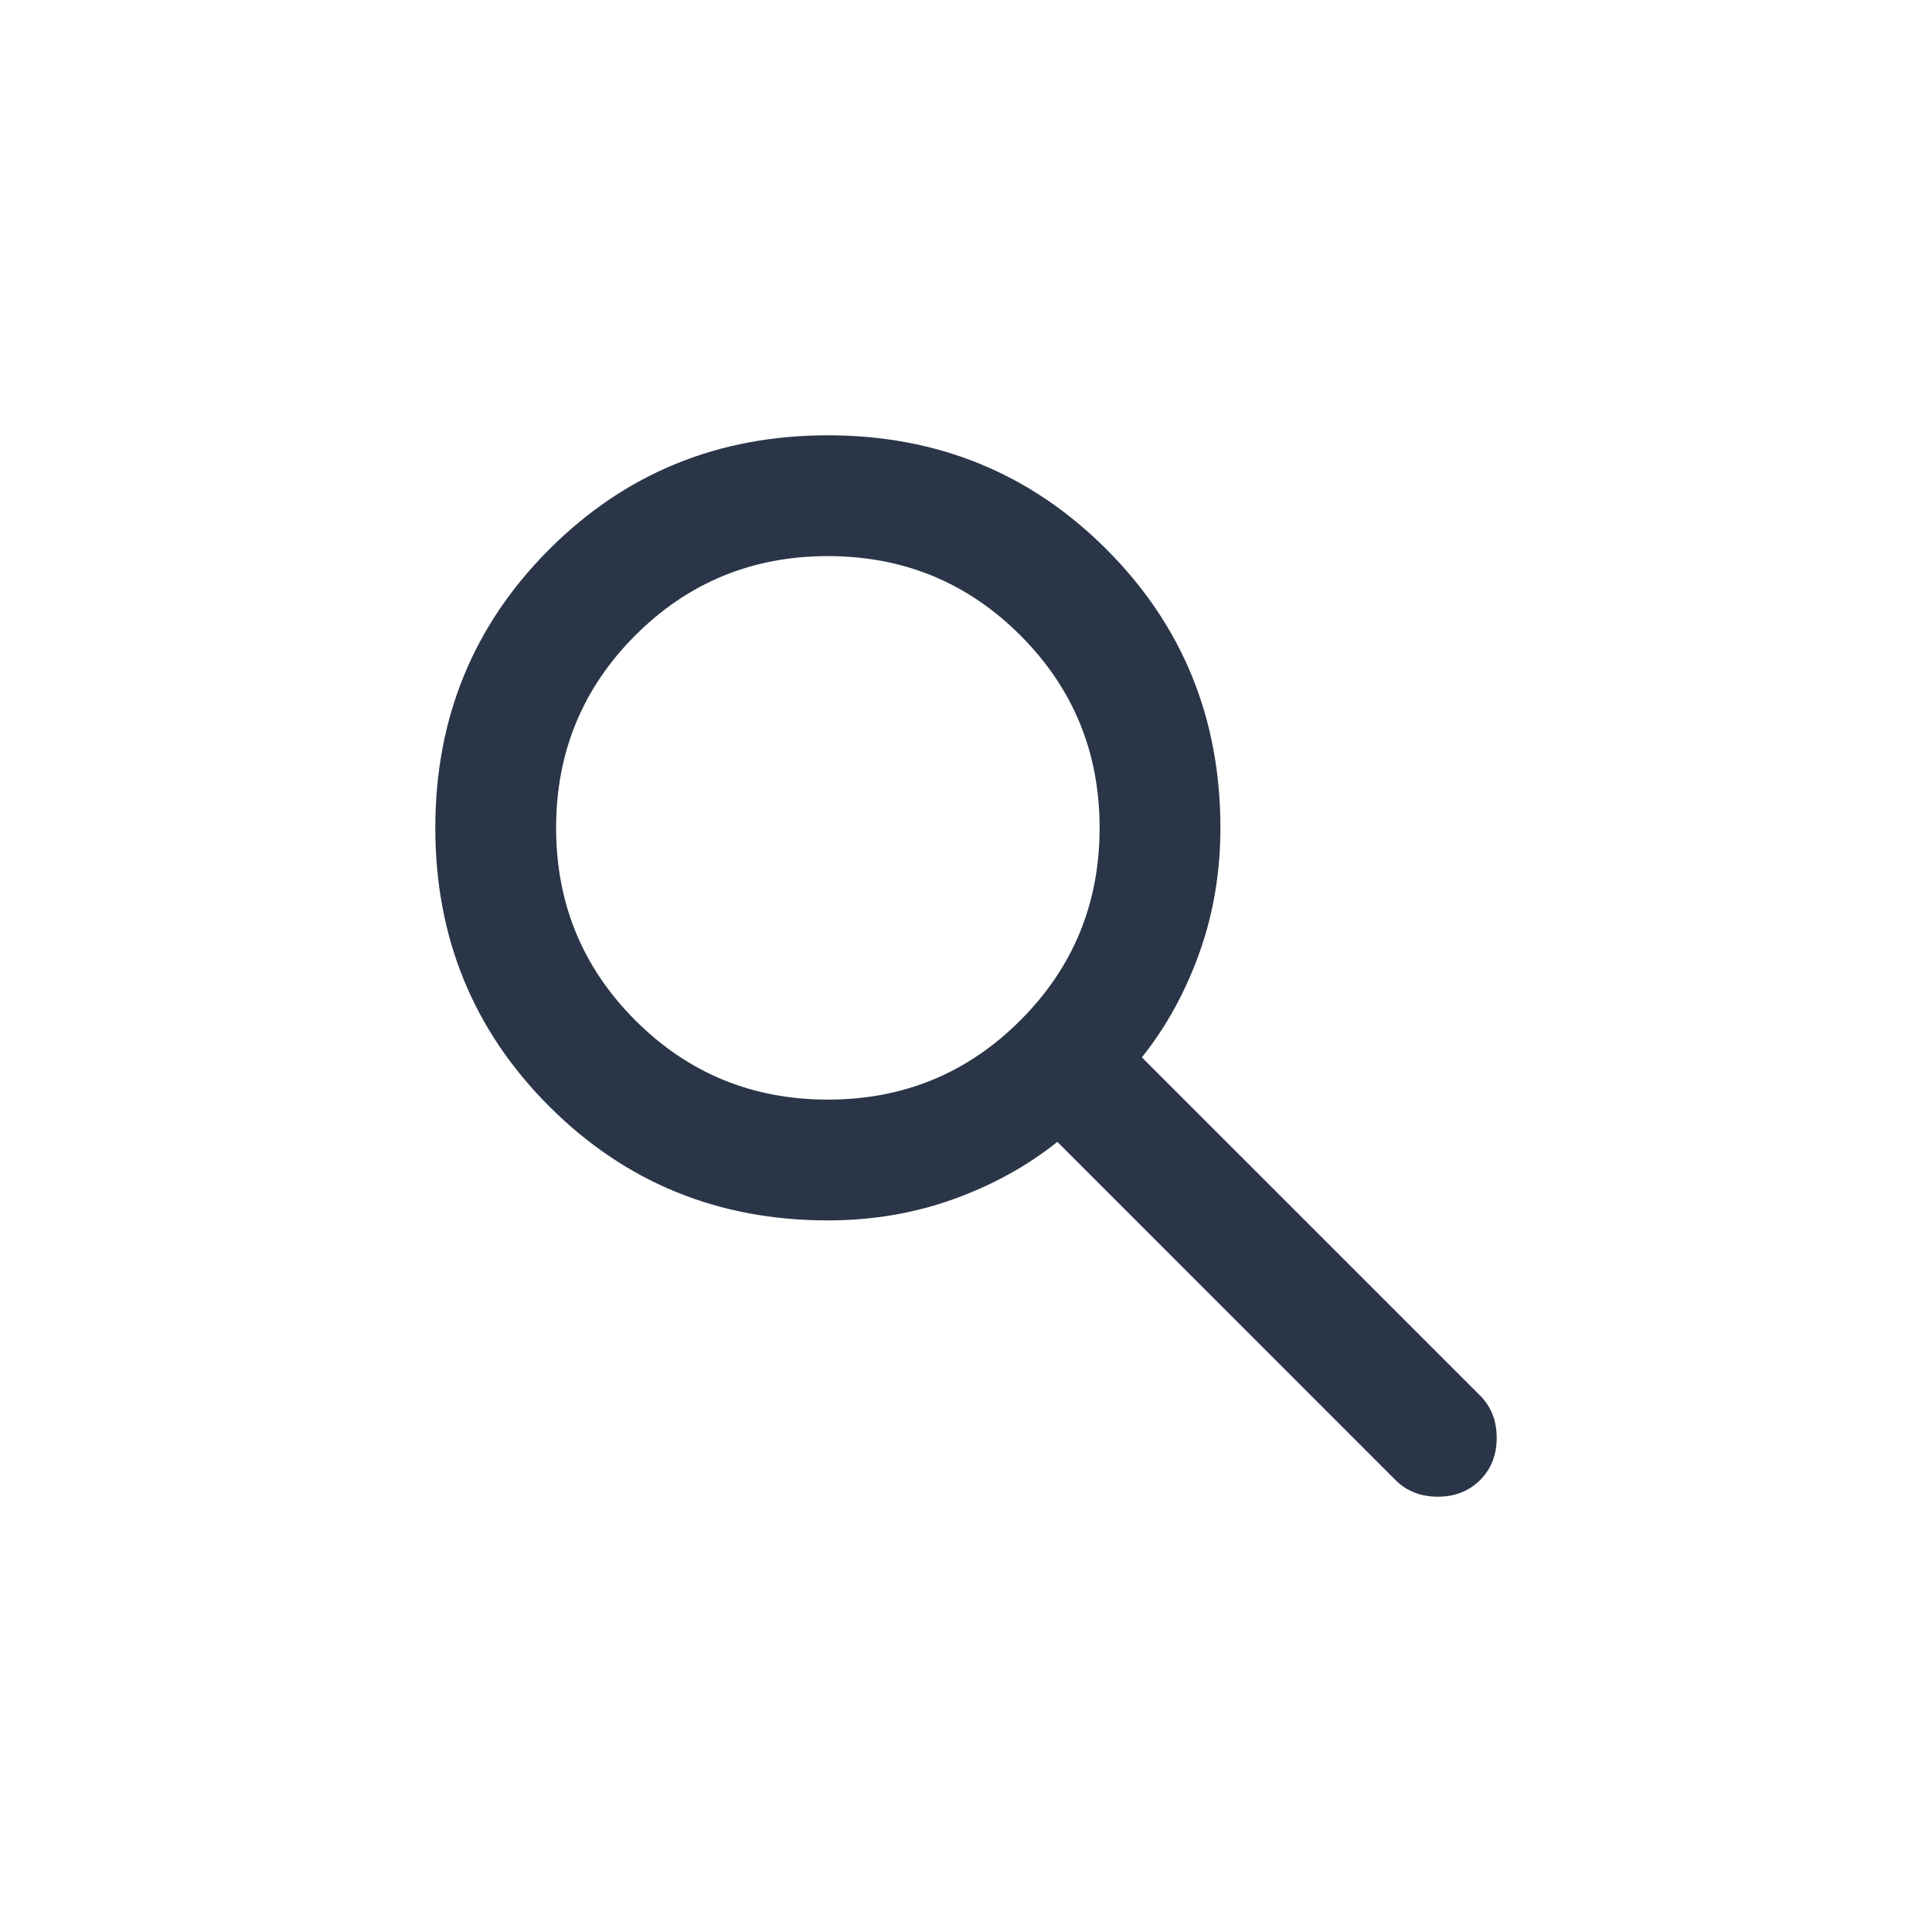
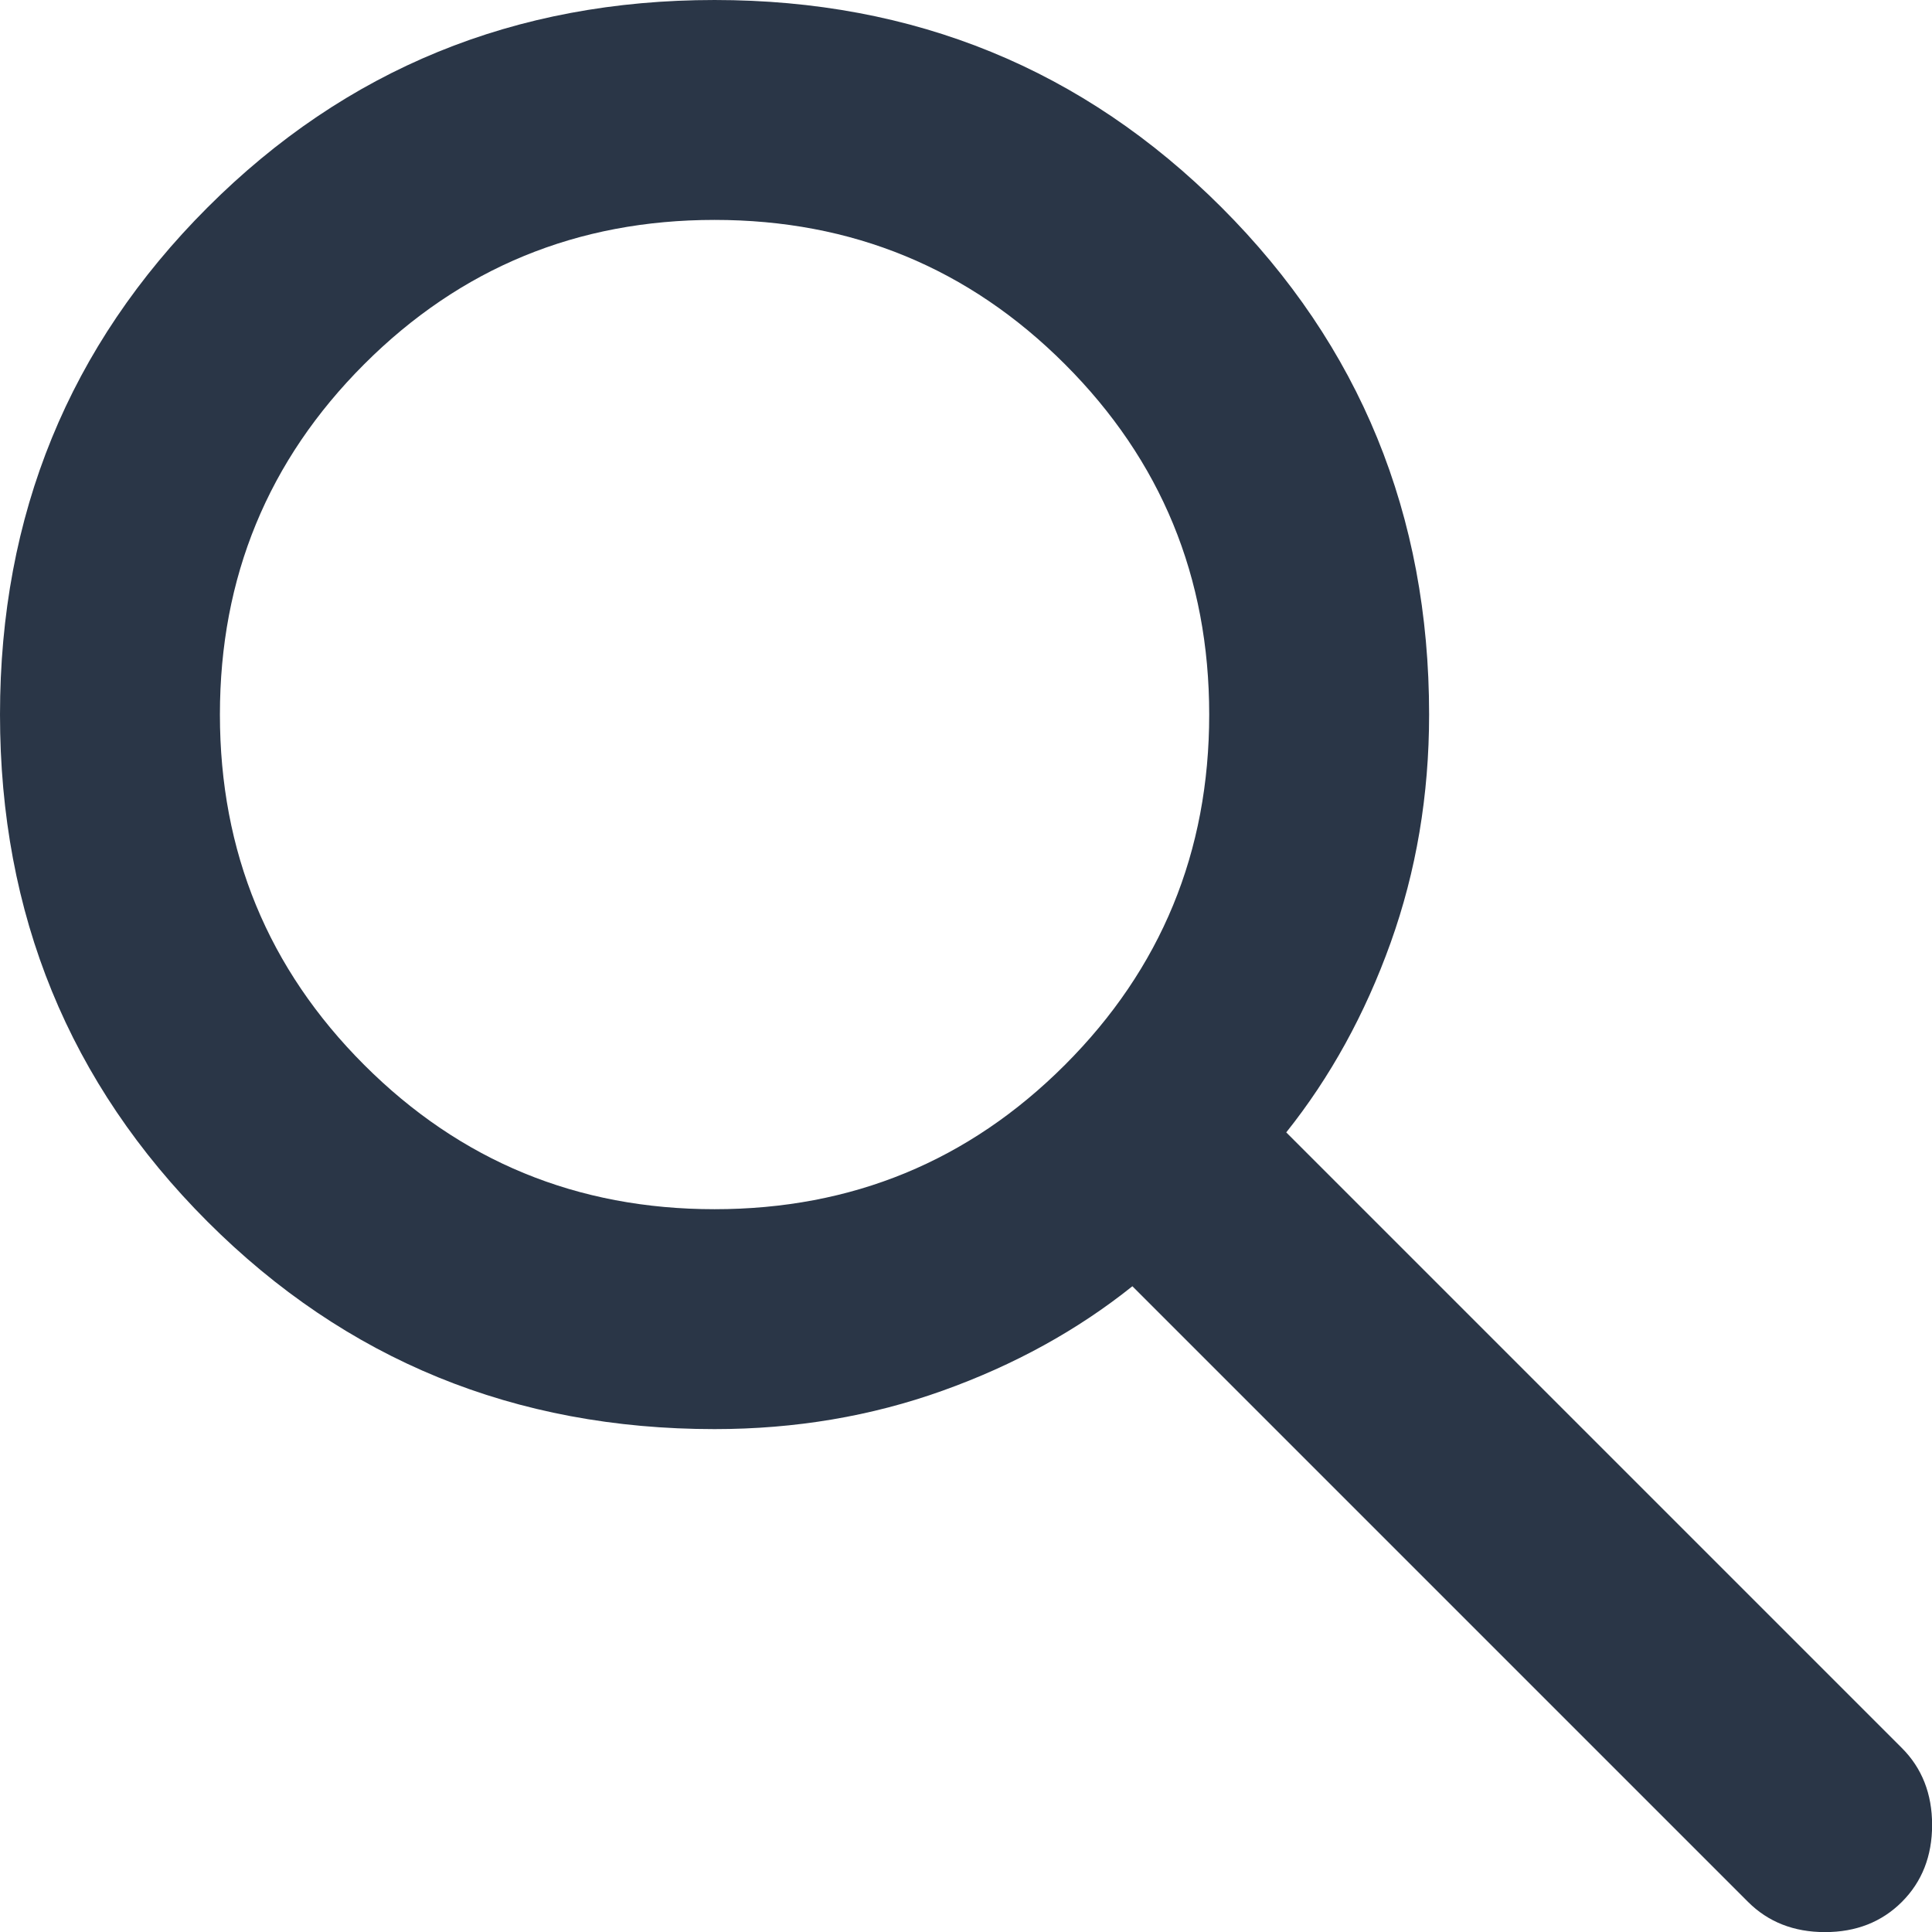
- <svg xmlns="http://www.w3.org/2000/svg" width="32" height="32" viewBox="0 0 32 32" fill="none">
+ <svg xmlns="http://www.w3.org/2000/svg" width="32" height="32" viewBox="0 0 32 32" fill="none" version="1.1" id="svg1">
+   <defs id="defs1" />
  <mask id="mask0_3_13683" style="mask-type:alpha" maskUnits="userSpaceOnUse" x="0" y="0" width="32" height="32">
-     <rect width="32" height="32" fill="#D9D9D9" />
+     <rect width="32" height="32" fill="#D9D9D9" id="rect1" />
  </mask>
-   <g mask="url(#mask0_3_13683)">
-     <path d="M13.712 20.214C11.895 20.214 10.357 19.584 9.098 18.326C7.839 17.067 7.21 15.529 7.21 13.712C7.21 11.895 7.839 10.357 9.098 9.098C10.357 7.839 11.895 7.21 13.712 7.21C15.529 7.21 17.067 7.839 18.326 9.098C19.584 10.357 20.214 11.895 20.214 13.712C20.214 14.445 20.097 15.137 19.864 15.787C19.63 16.438 19.313 17.013 18.913 17.513L24.515 23.114C24.698 23.298 24.79 23.531 24.79 23.815C24.79 24.098 24.698 24.331 24.515 24.515C24.331 24.698 24.098 24.79 23.815 24.79C23.531 24.79 23.298 24.698 23.114 24.515L17.513 18.913C17.013 19.313 16.438 19.63 15.787 19.864C15.137 20.097 14.445 20.214 13.712 20.214ZM13.712 18.213C14.962 18.213 16.025 17.776 16.9 16.9C17.776 16.025 18.213 14.962 18.213 13.712C18.213 12.461 17.776 11.399 16.9 10.523C16.025 9.648 14.962 9.211 13.712 9.211C12.461 9.211 11.399 9.648 10.523 10.523C9.648 11.399 9.211 12.461 9.211 13.712C9.211 14.962 9.648 16.025 10.523 16.9C11.399 17.776 12.461 18.213 13.712 18.213Z" fill="#2A3647" />
+   <g mask="url(#mask0_3_13683)" id="g1" transform="matrix(1.820246,0,0,1.820246,-13.1239,-13.1239)">
+     <path d="m 13.712,20.214 c -1.817,0 -3.355,-0.629 -4.614,-1.888 -1.259,-1.259 -1.888,-2.797 -1.888,-4.614 0,-1.817 0.629,-3.355 1.888,-4.614 1.259,-1.259 2.797,-1.888 4.614,-1.888 1.817,0 3.355,0.629 4.614,1.888 1.259,1.259 1.888,2.797 1.888,4.614 0,0.734 -0.117,1.425 -0.35,2.076 -0.233,0.65 -0.55,1.225 -0.95,1.726 l 5.602,5.602 c 0.183,0.183 0.275,0.417 0.275,0.7 0,0.283 -0.092,0.517 -0.275,0.7 -0.183,0.183 -0.417,0.275 -0.7,0.275 -0.283,0 -0.517,-0.092 -0.7,-0.275 l -5.602,-5.602 c -0.5,0.4 -1.075,0.717 -1.726,0.95 -0.65,0.233 -1.342,0.35 -2.076,0.35 z m 0,-2.001 c 1.25,0 2.313,-0.438 3.188,-1.313 0.875,-0.875 1.313,-1.938 1.313,-3.188 0,-1.25 -0.438,-2.313 -1.313,-3.188 -0.875,-0.875 -1.938,-1.313 -3.188,-1.313 -1.25,0 -2.313,0.438 -3.188,1.313 -0.875,0.875 -1.313,1.938 -1.313,3.188 0,1.25 0.438,2.313 1.313,3.188 0.875,0.875 1.938,1.313 3.188,1.313 z" fill="#2a3647" id="path1" />
  </g>
</svg>
